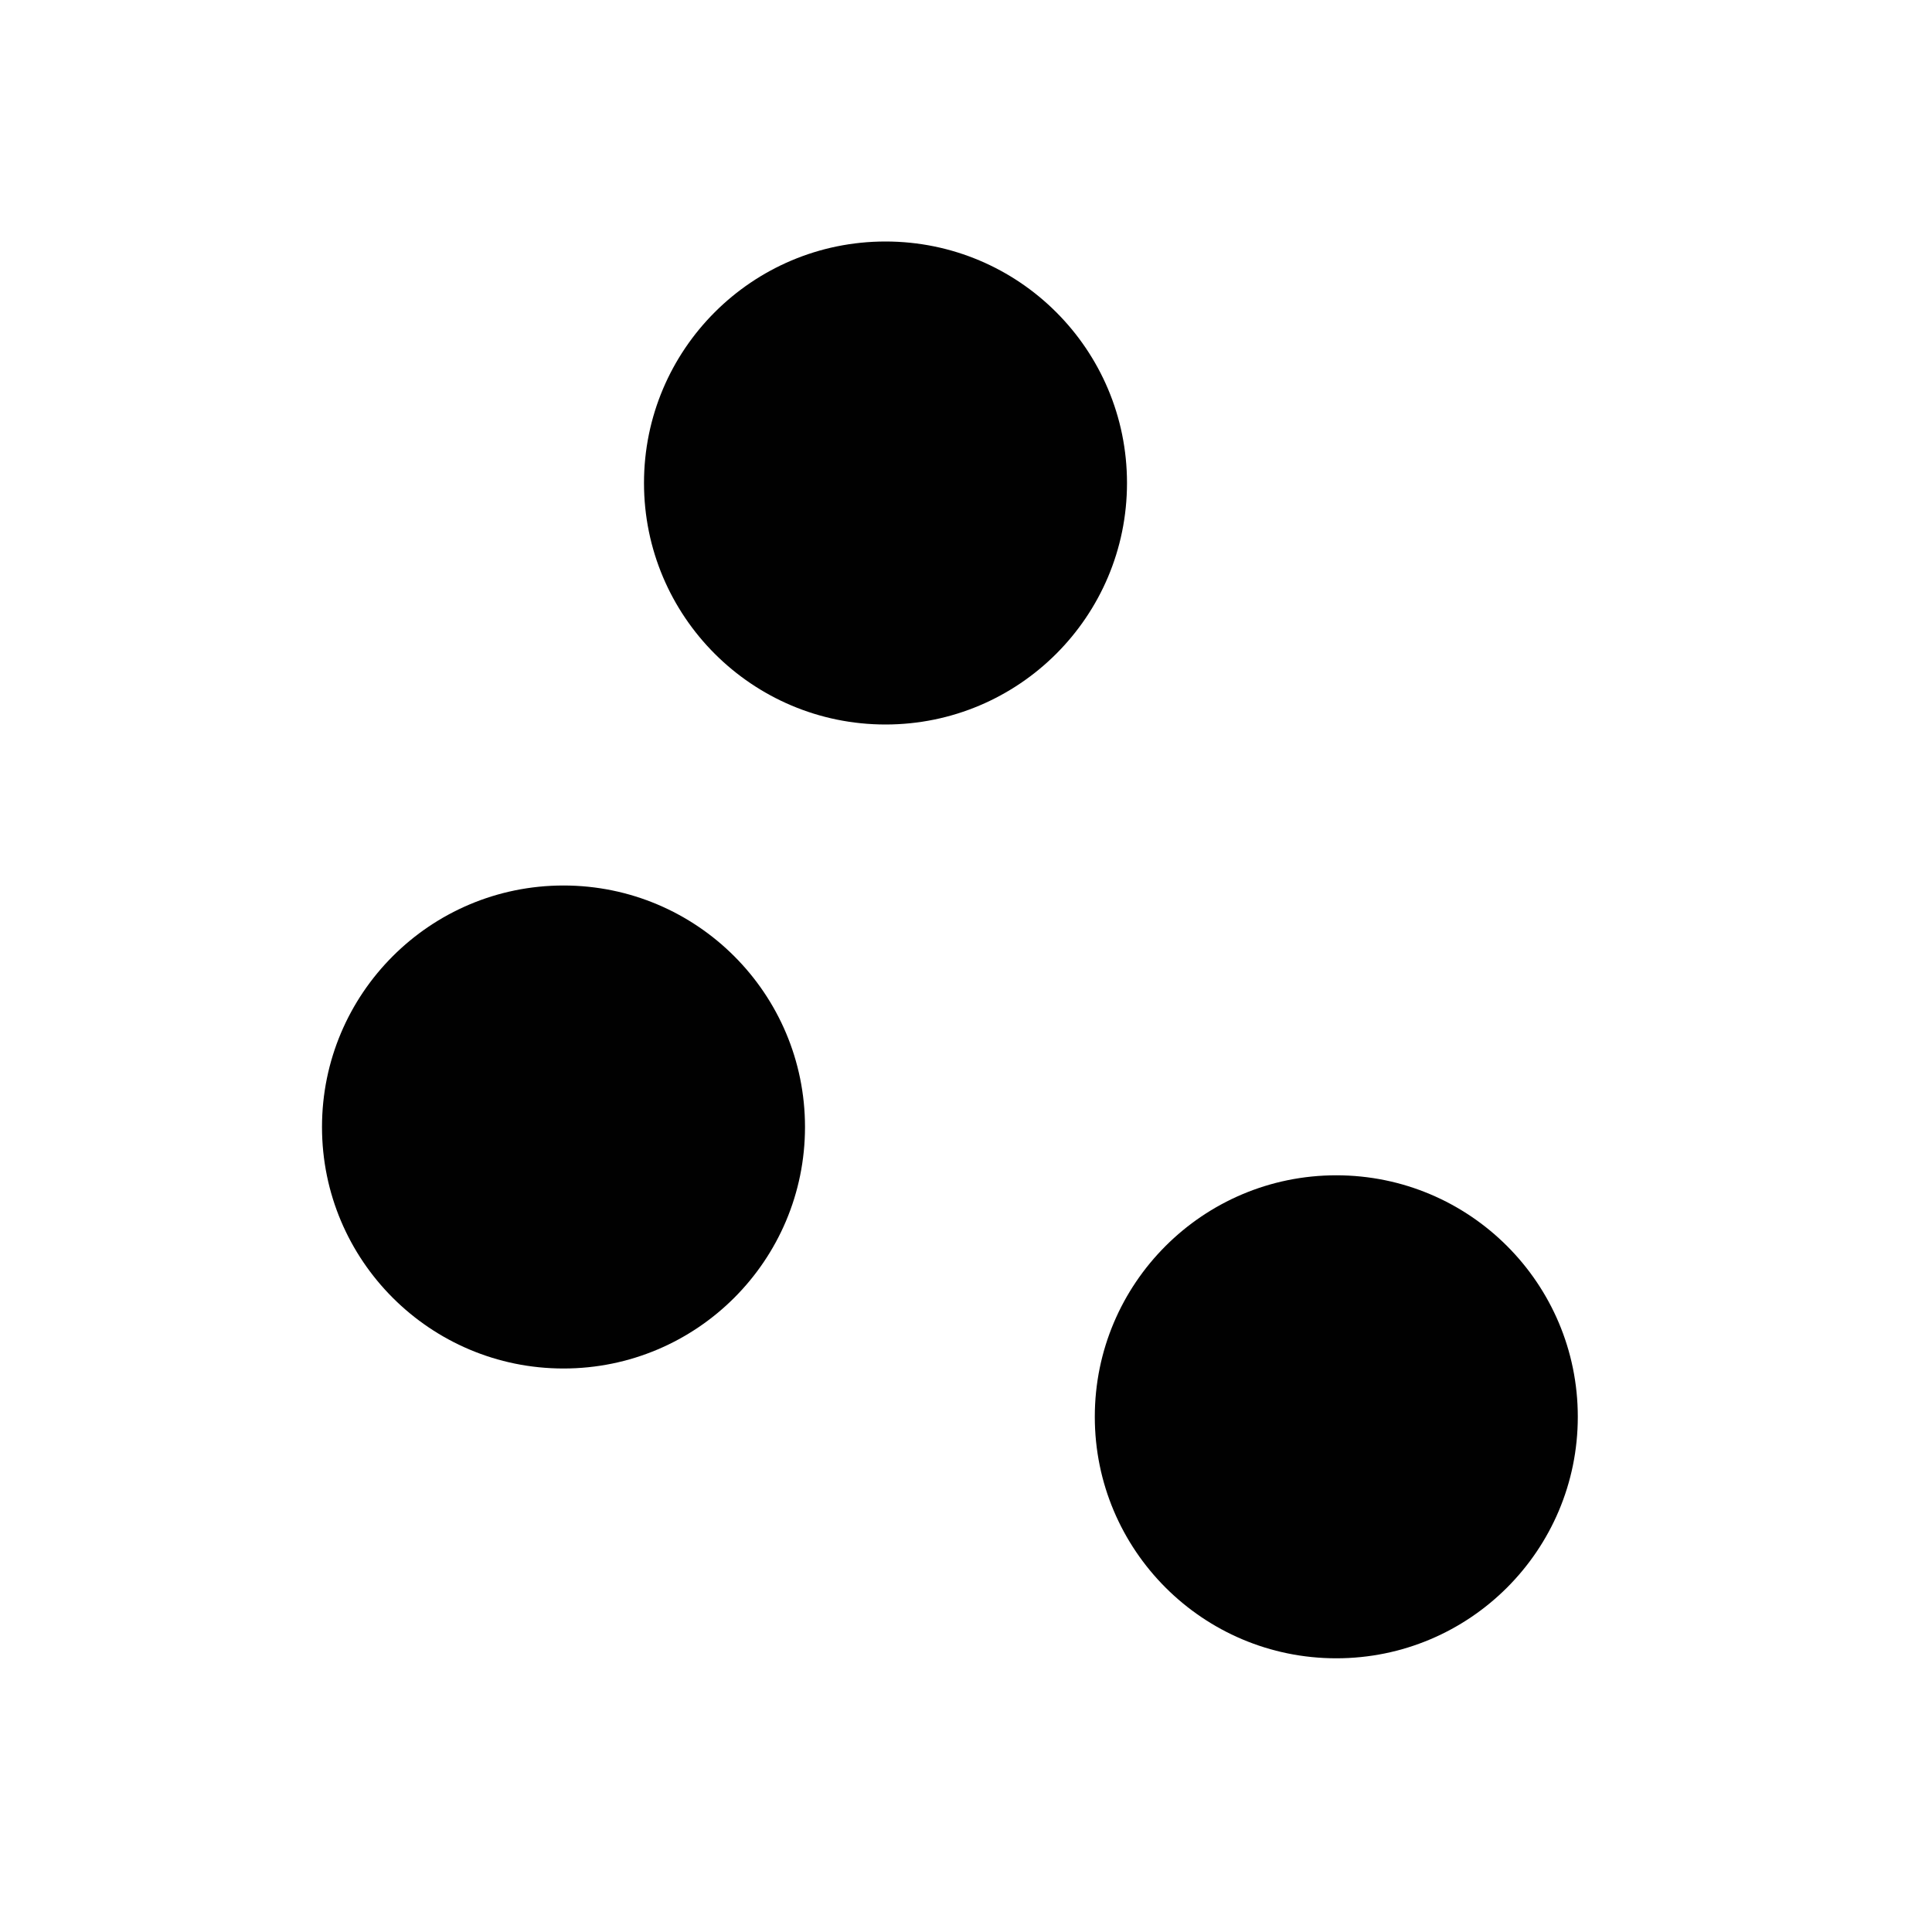
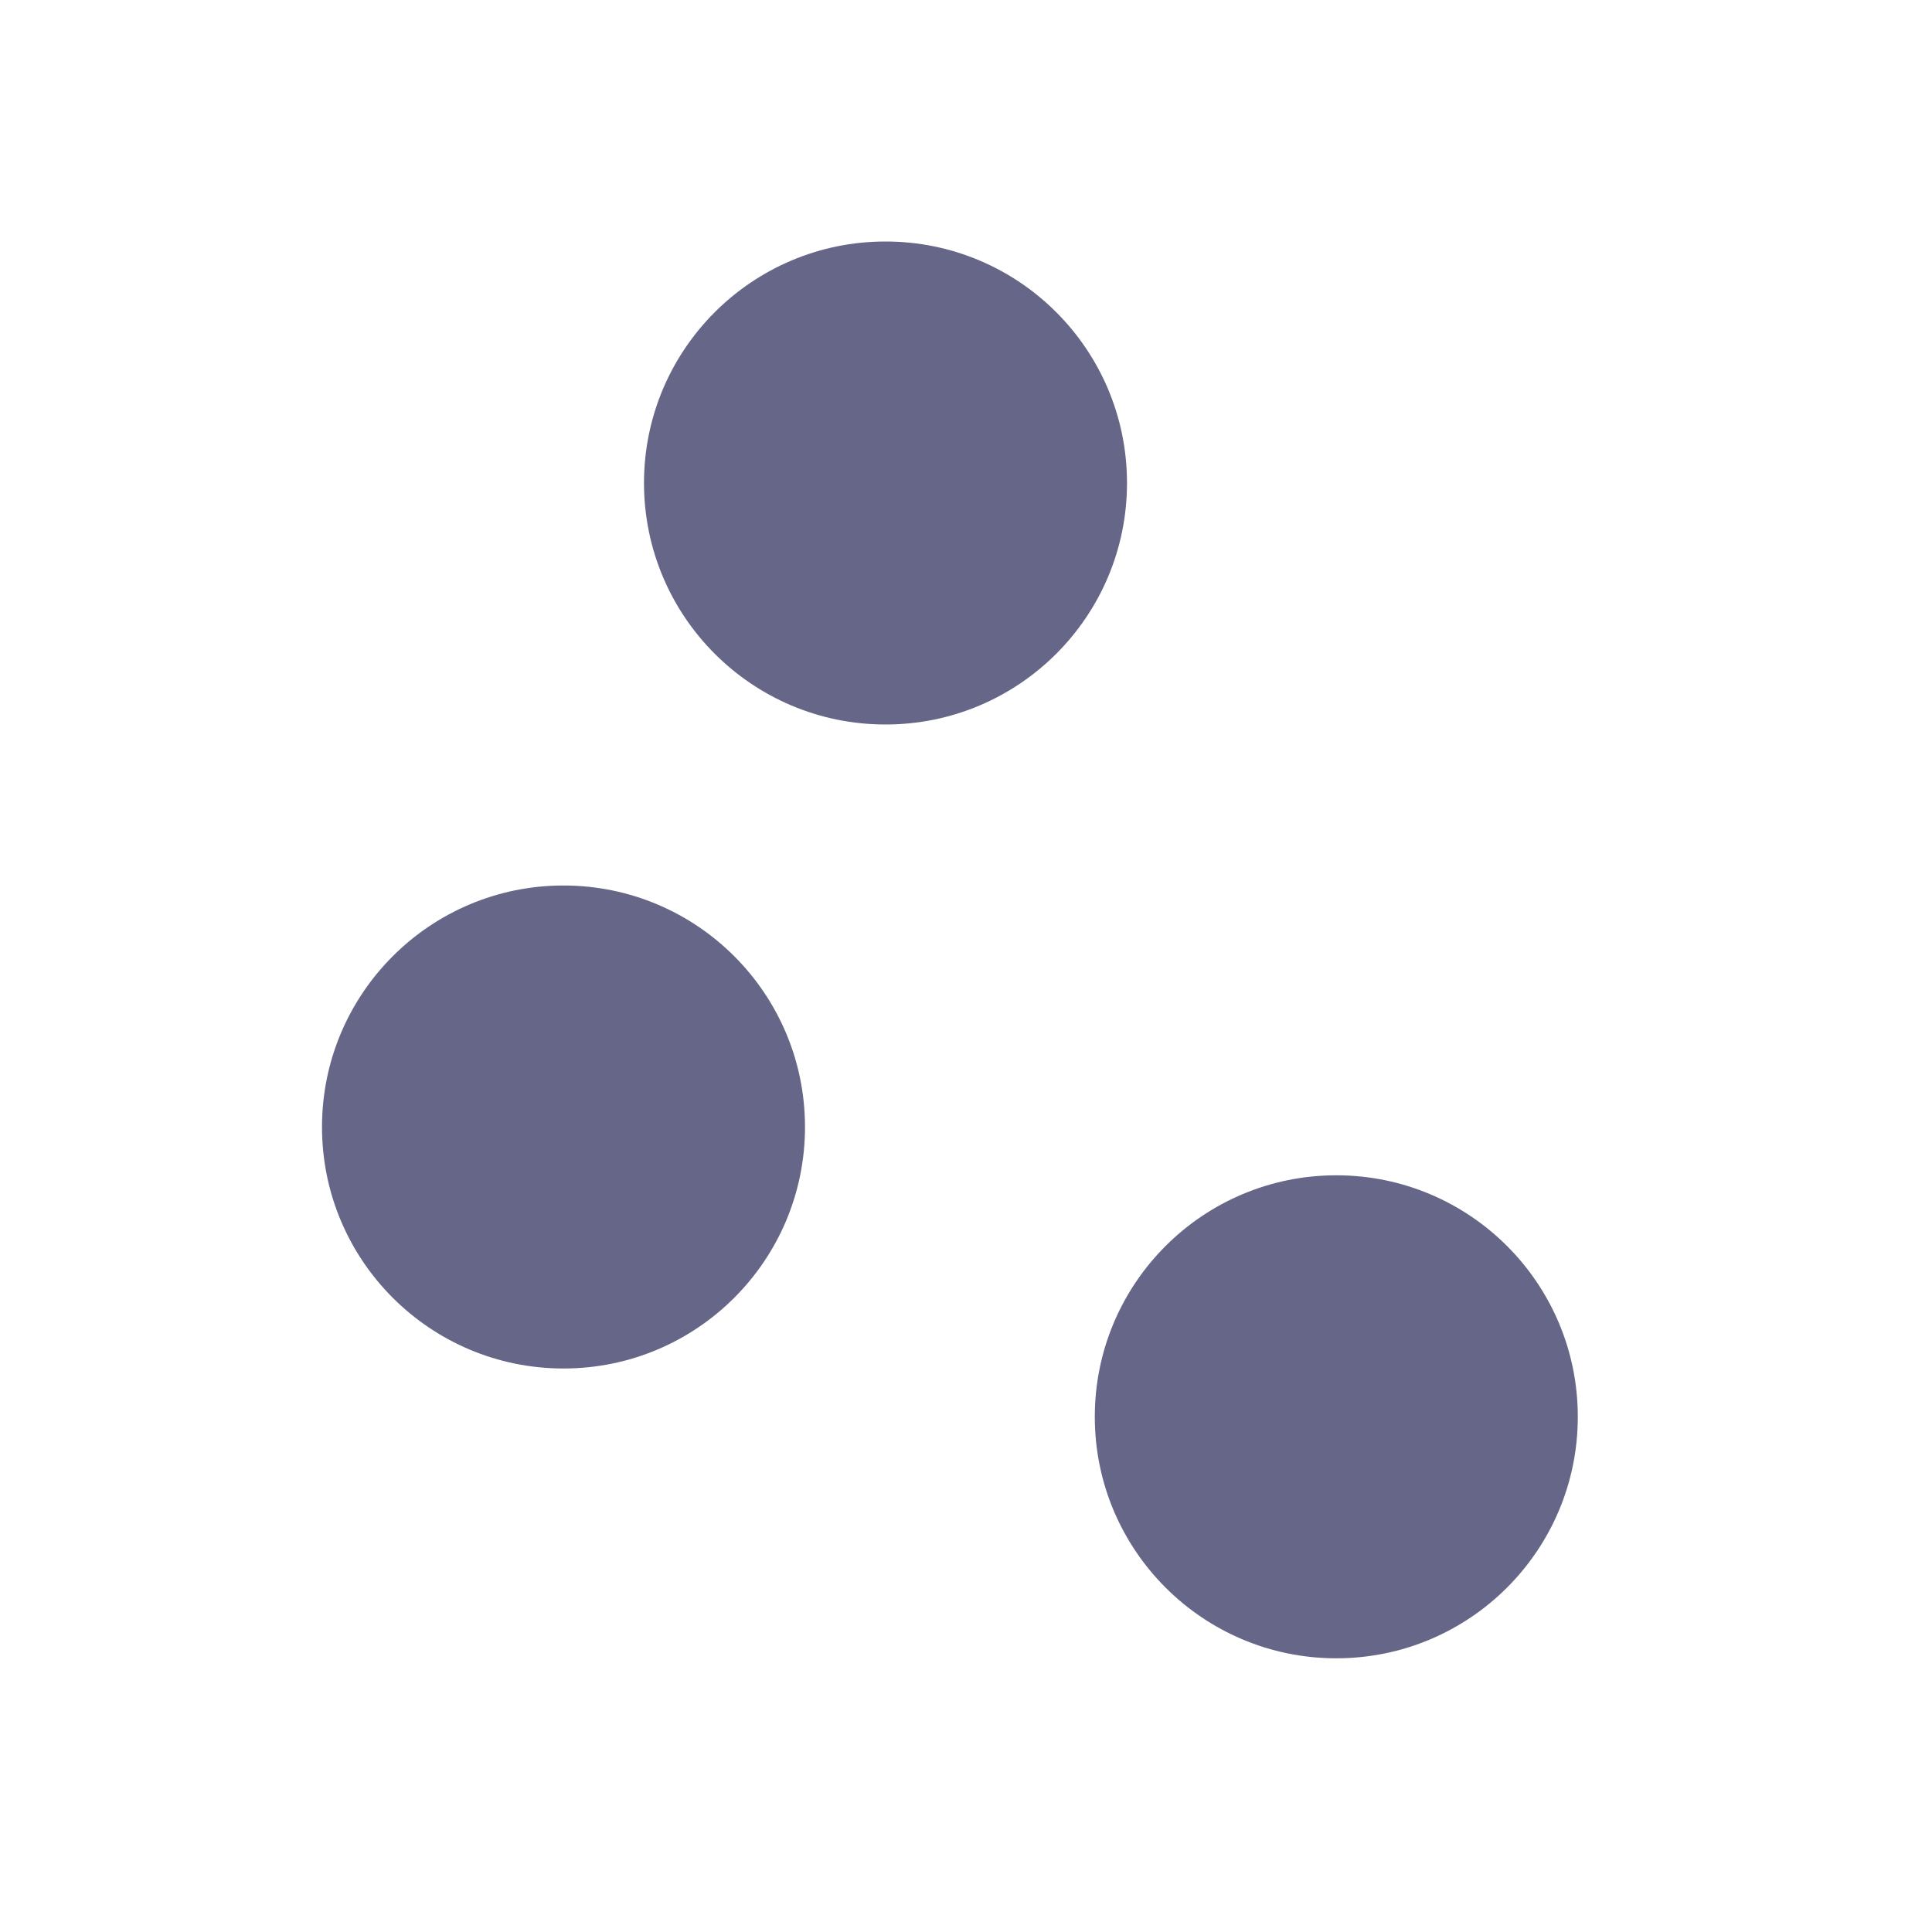
<svg xmlns="http://www.w3.org/2000/svg" width="24" height="24" viewBox="0 0 24 24">
  <path fill="none" d="M0 0h24v24H0V0z" />
-   <g fill="#010101">
+   <g fill="#668">
    <circle cx="7" cy="14" r="3" />
    <circle cx="11" cy="6" r="3" />
    <circle cx="16.6" cy="17.6" r="3" />
  </g>
</svg>
